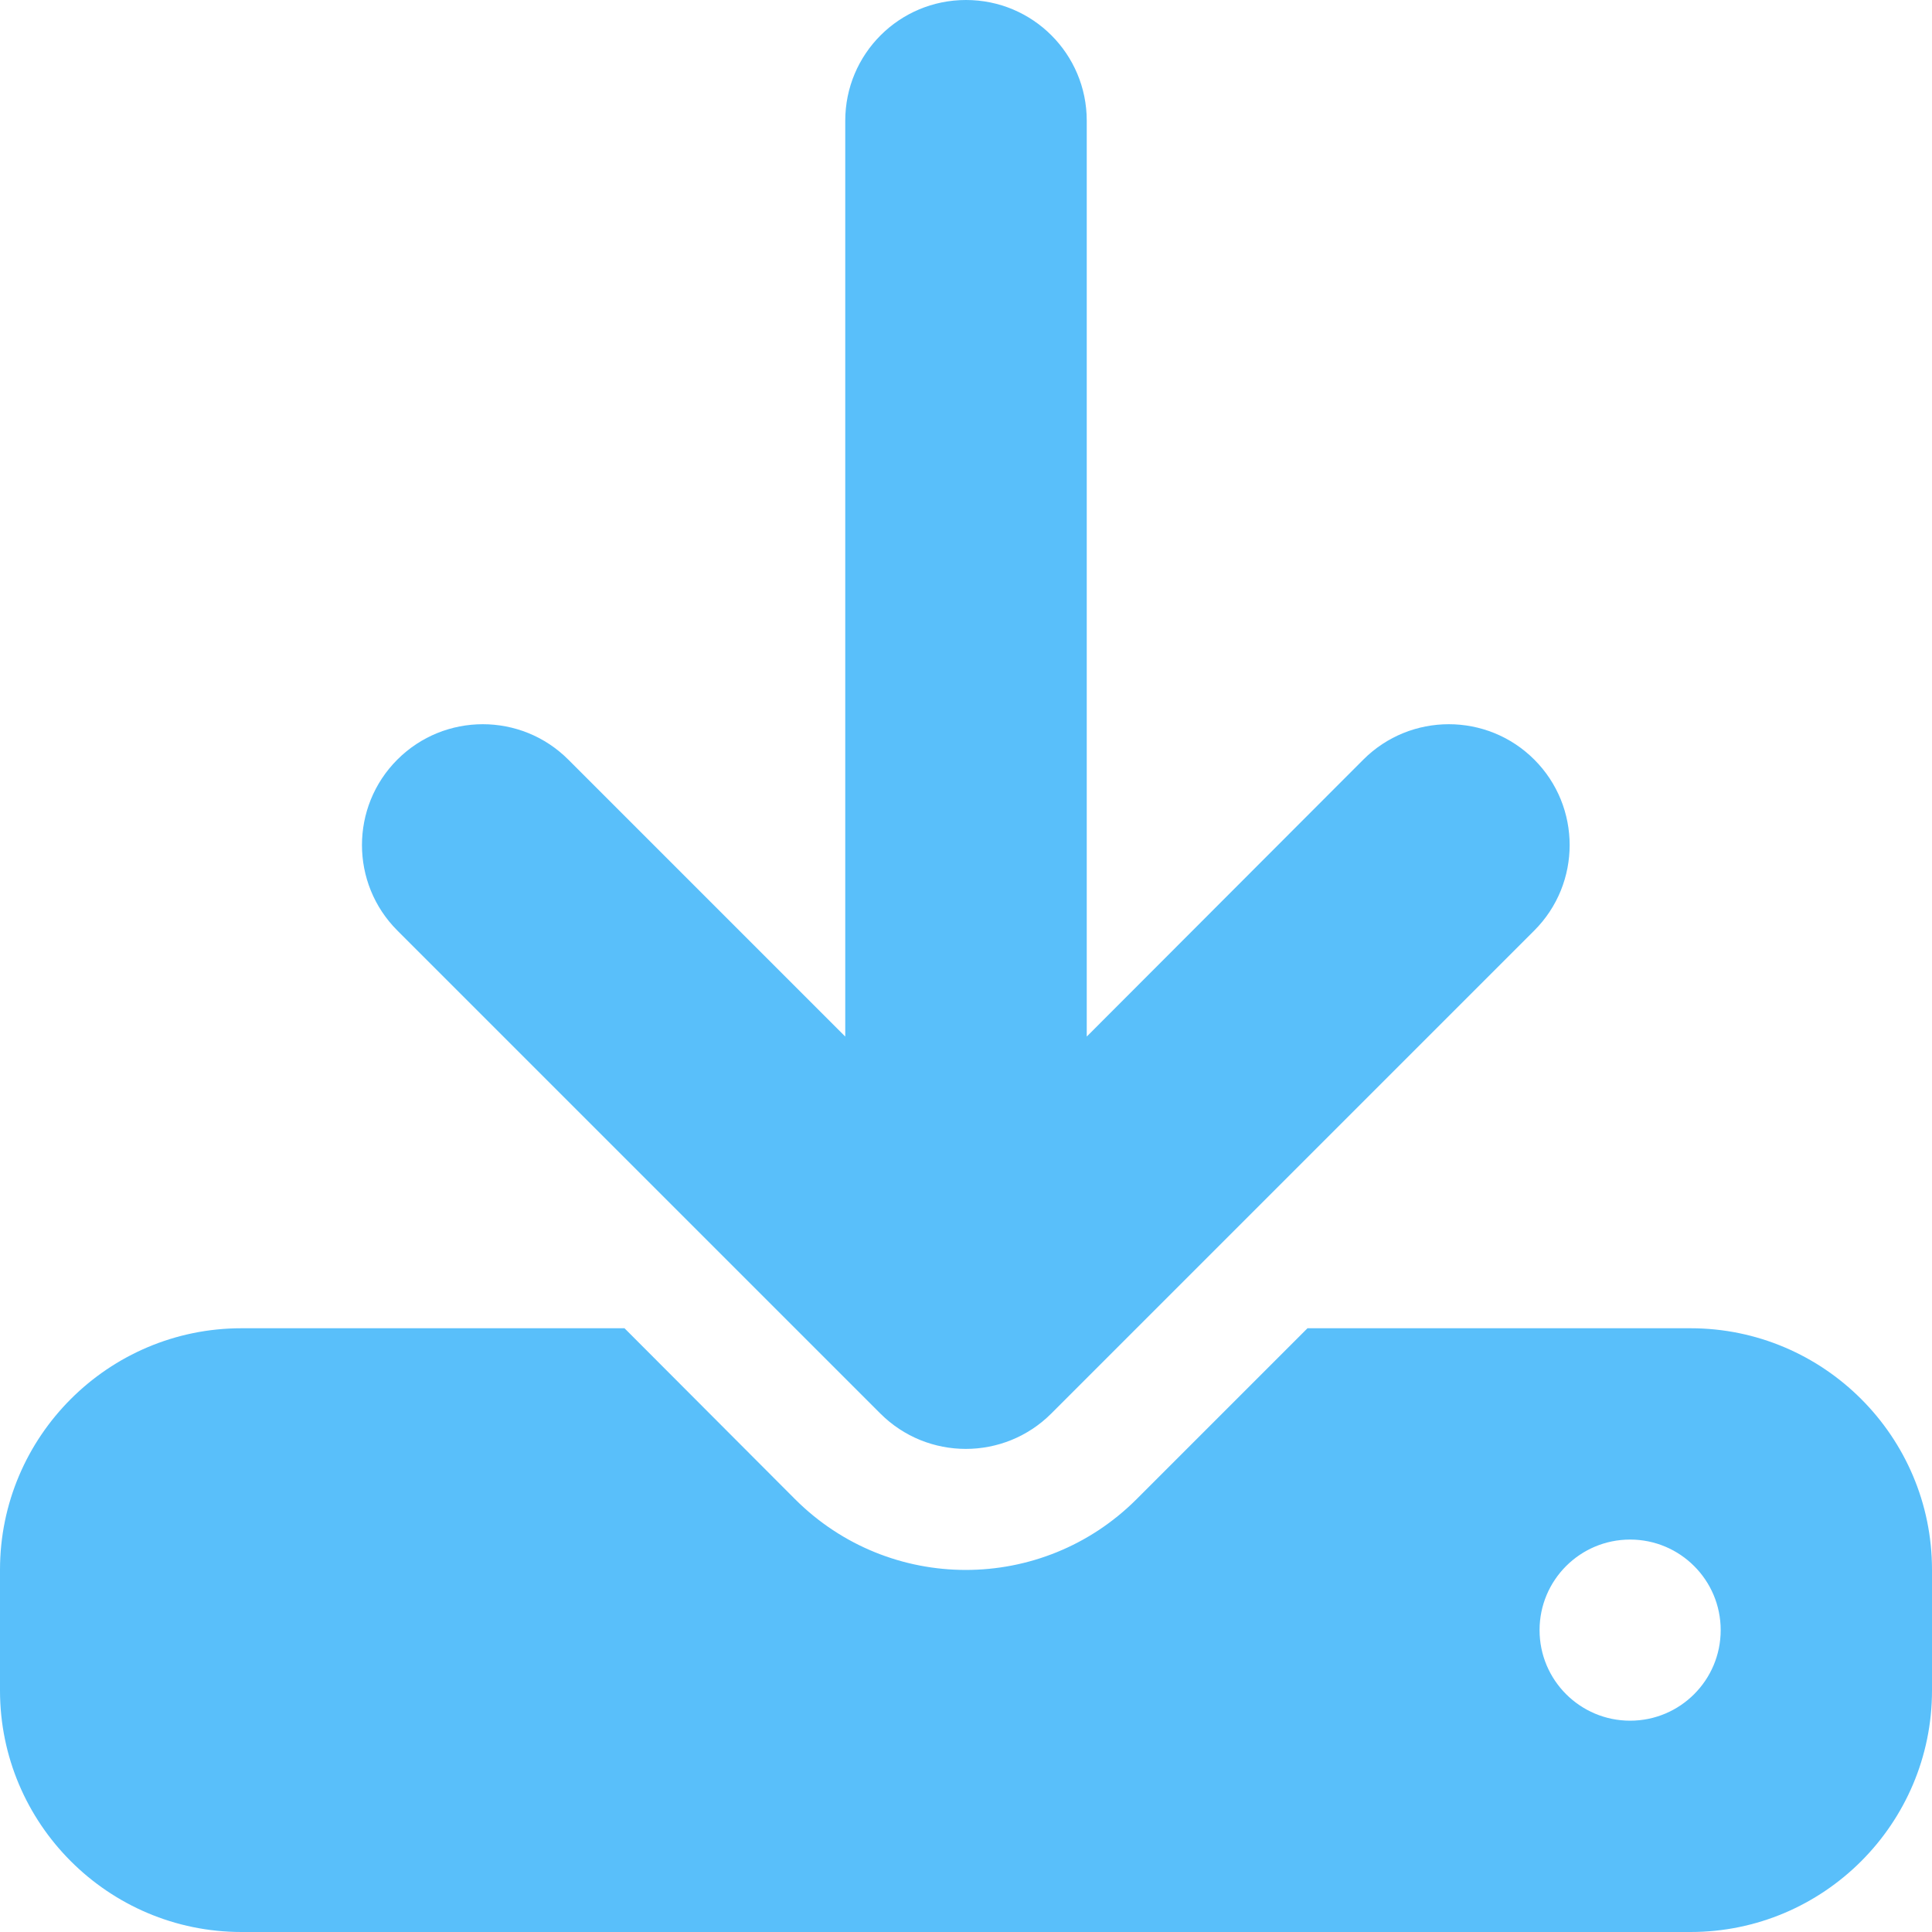
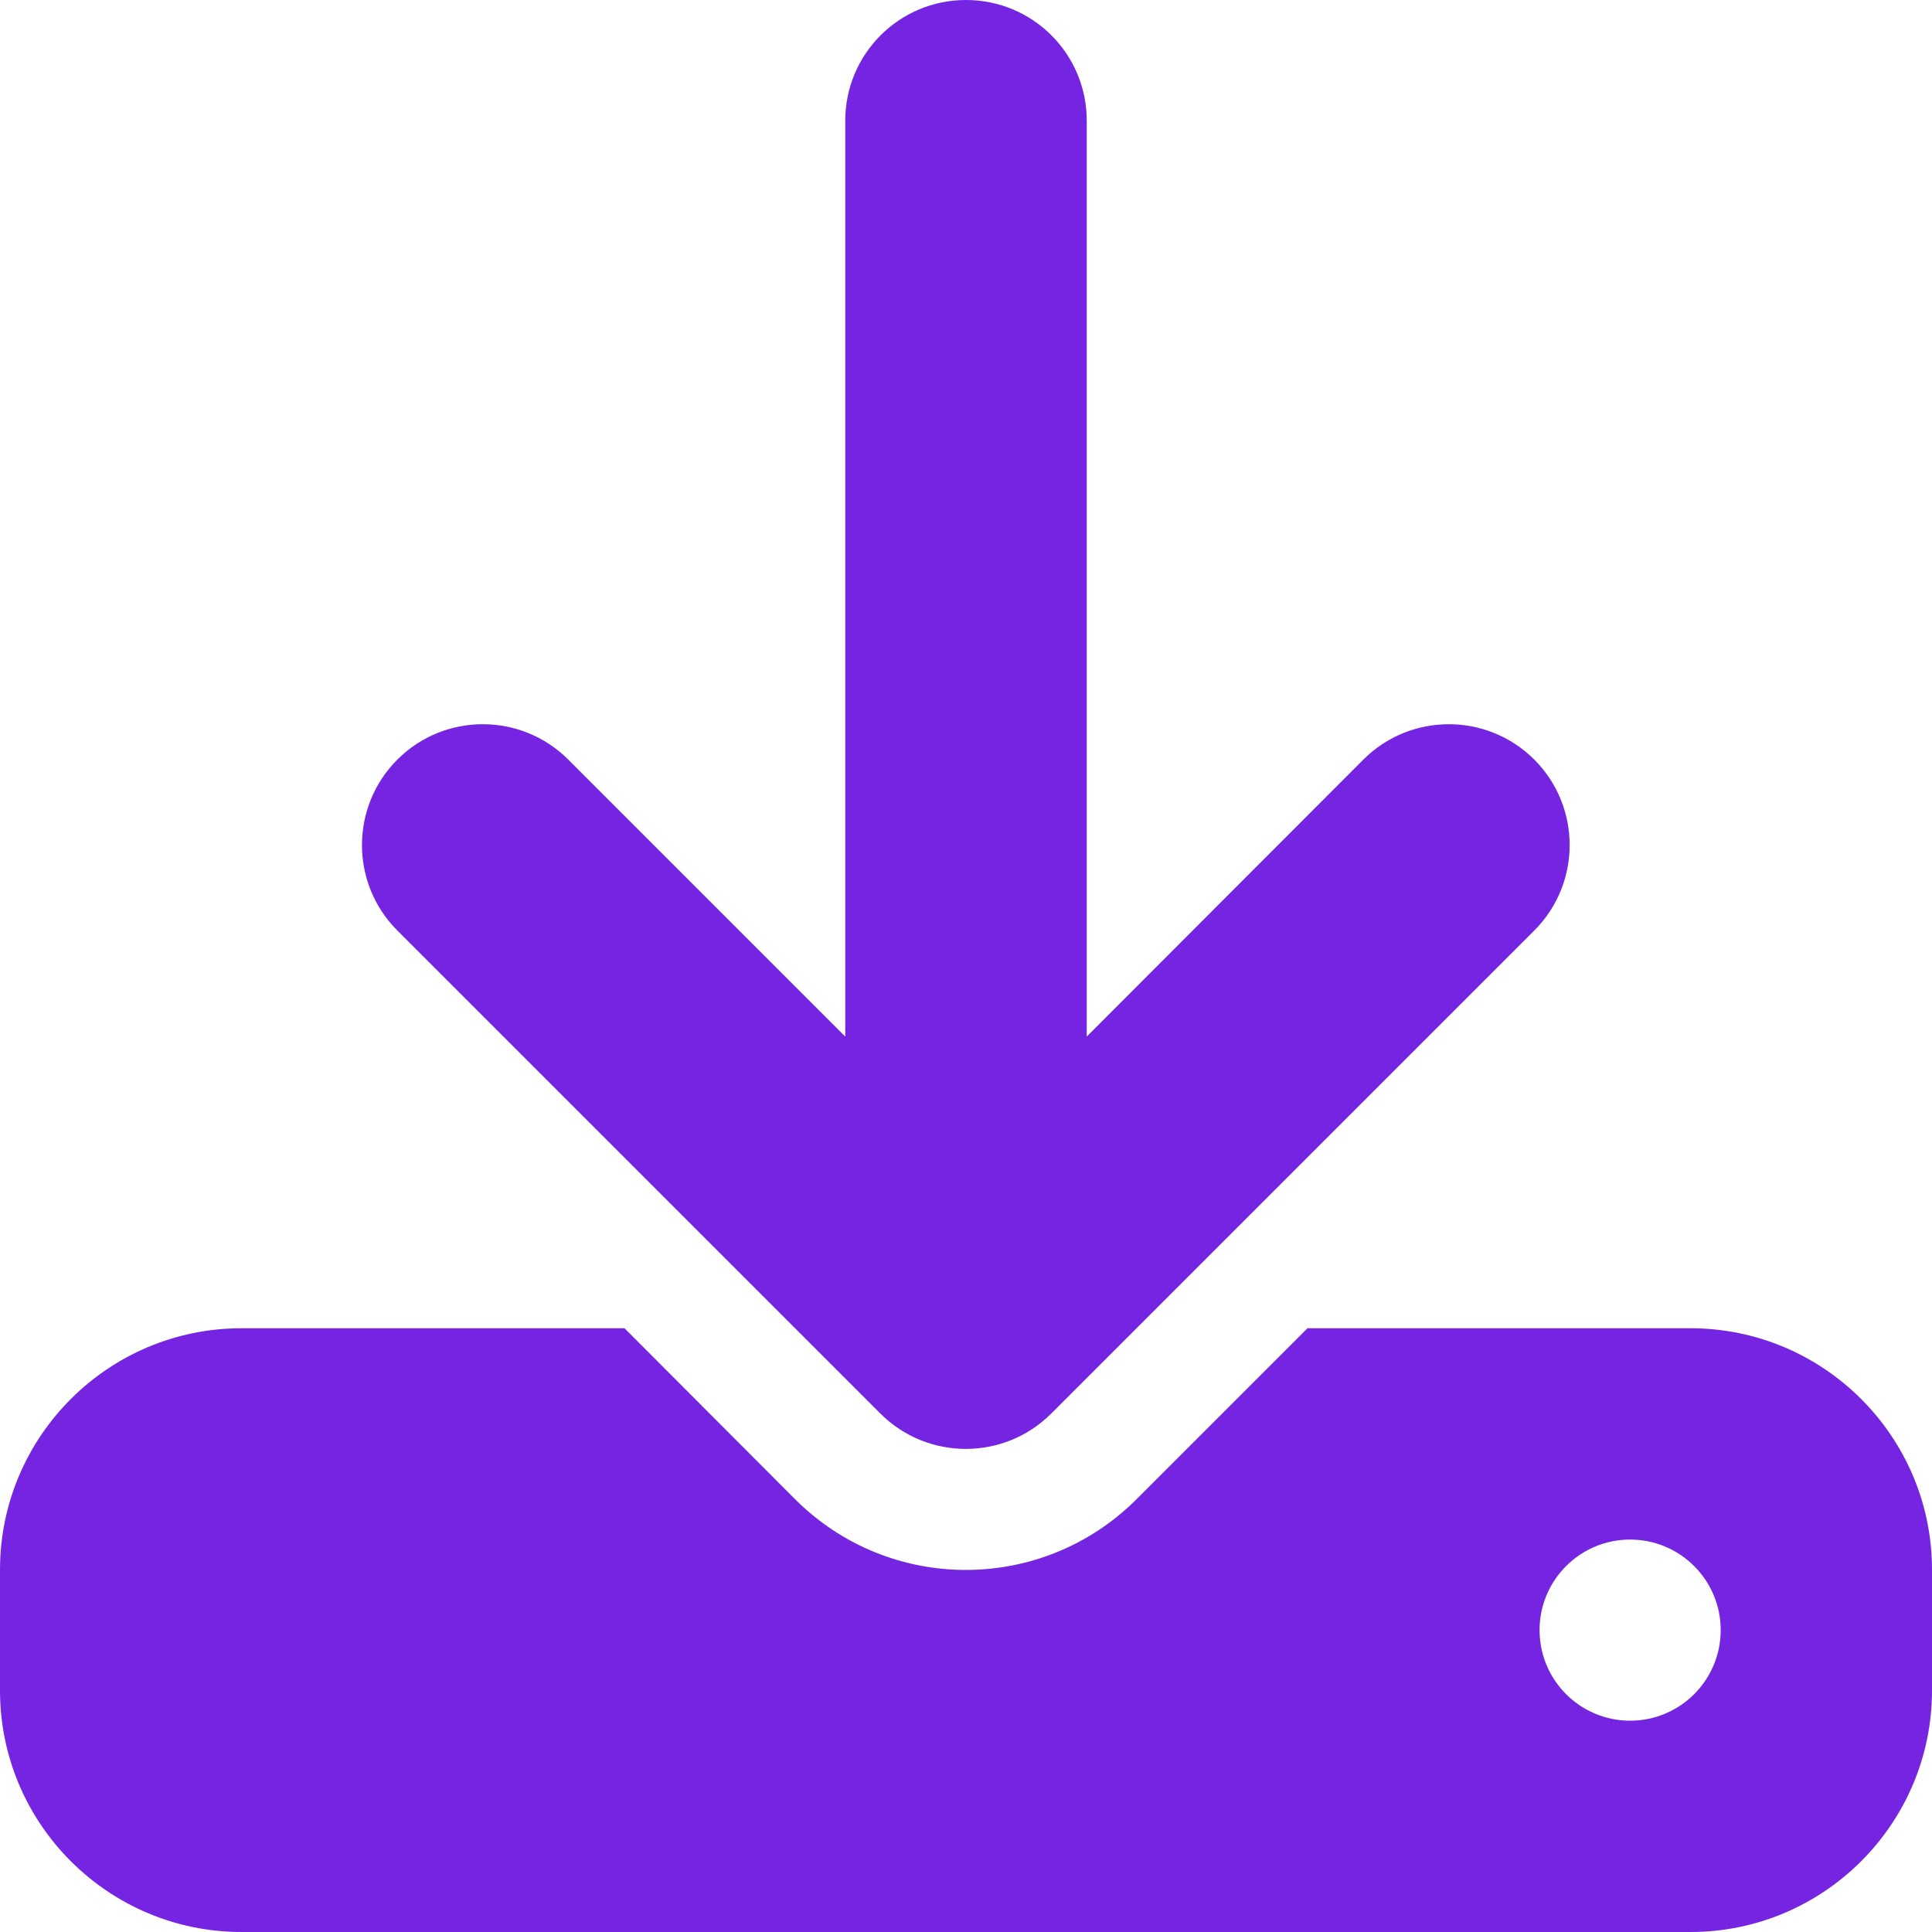
<svg xmlns="http://www.w3.org/2000/svg" height="16" width="16" viewBox="0 0 512 512">
-   <path opacity="1" fill="#59bffa" d="M288 32c0-17.7-14.3-32-32-32s-32 14.3-32 32V274.7l-73.4-73.4c-12.5-12.5-32.8-12.5-45.3 0s-12.5 32.8 0 45.3l128 128c12.5 12.5 32.8 12.5 45.3 0l128-128c12.5-12.5 12.5-32.8 0-45.3s-32.8-12.5-45.3 0L288 274.7V32zM64 352c-35.3 0-64 28.7-64 64v32c0 35.3 28.7 64 64 64H448c35.3 0 64-28.7 64-64V416c0-35.3-28.7-64-64-64H346.5l-45.3 45.3c-25 25-65.5 25-90.5 0L165.5 352H64zm368 56a24 24 0 1 1 0 48 24 24 0 1 1 0-48z" />
+   <path opacity="1" fill="#7525e2" d="M288 32c0-17.7-14.3-32-32-32s-32 14.3-32 32V274.7l-73.4-73.4c-12.5-12.5-32.8-12.5-45.3 0s-12.5 32.8 0 45.3l128 128c12.5 12.5 32.8 12.5 45.3 0l128-128c12.5-12.5 12.5-32.8 0-45.3s-32.8-12.5-45.3 0L288 274.7V32zM64 352c-35.3 0-64 28.7-64 64v32c0 35.3 28.7 64 64 64H448c35.3 0 64-28.7 64-64V416c0-35.3-28.7-64-64-64H346.5l-45.3 45.3c-25 25-65.5 25-90.5 0L165.5 352H64zm368 56a24 24 0 1 1 0 48 24 24 0 1 1 0-48z" />
</svg>
